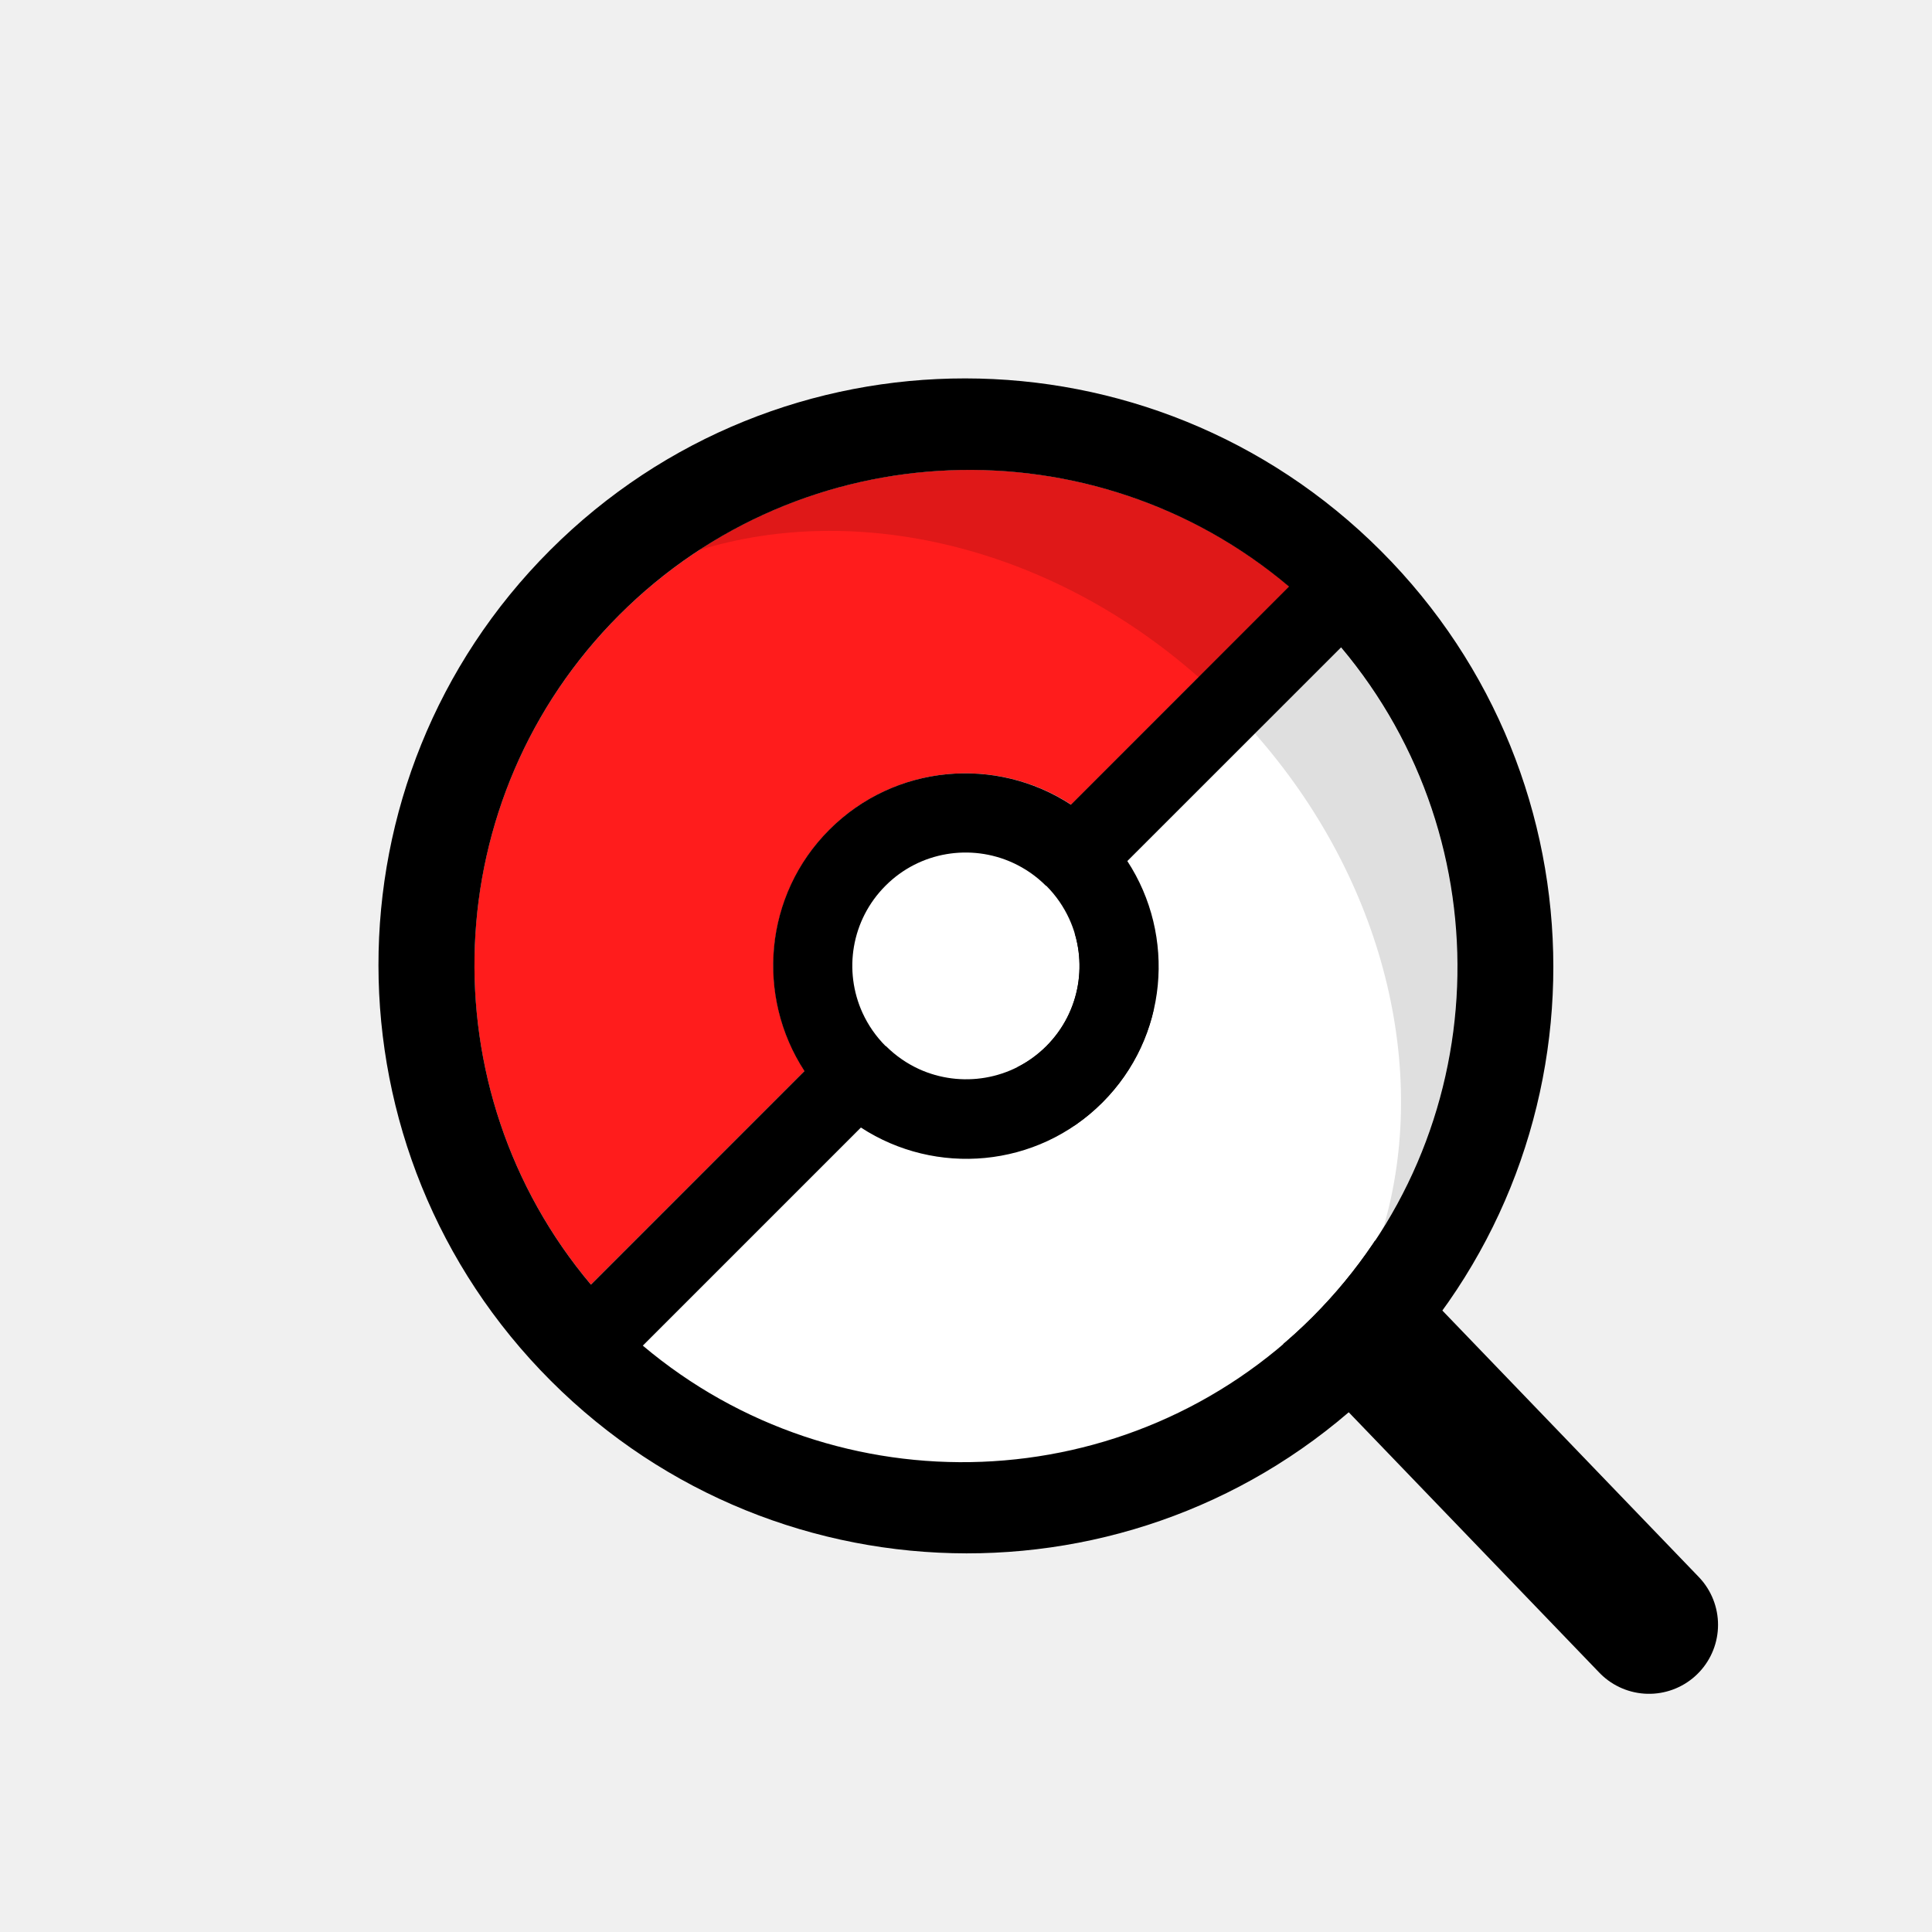
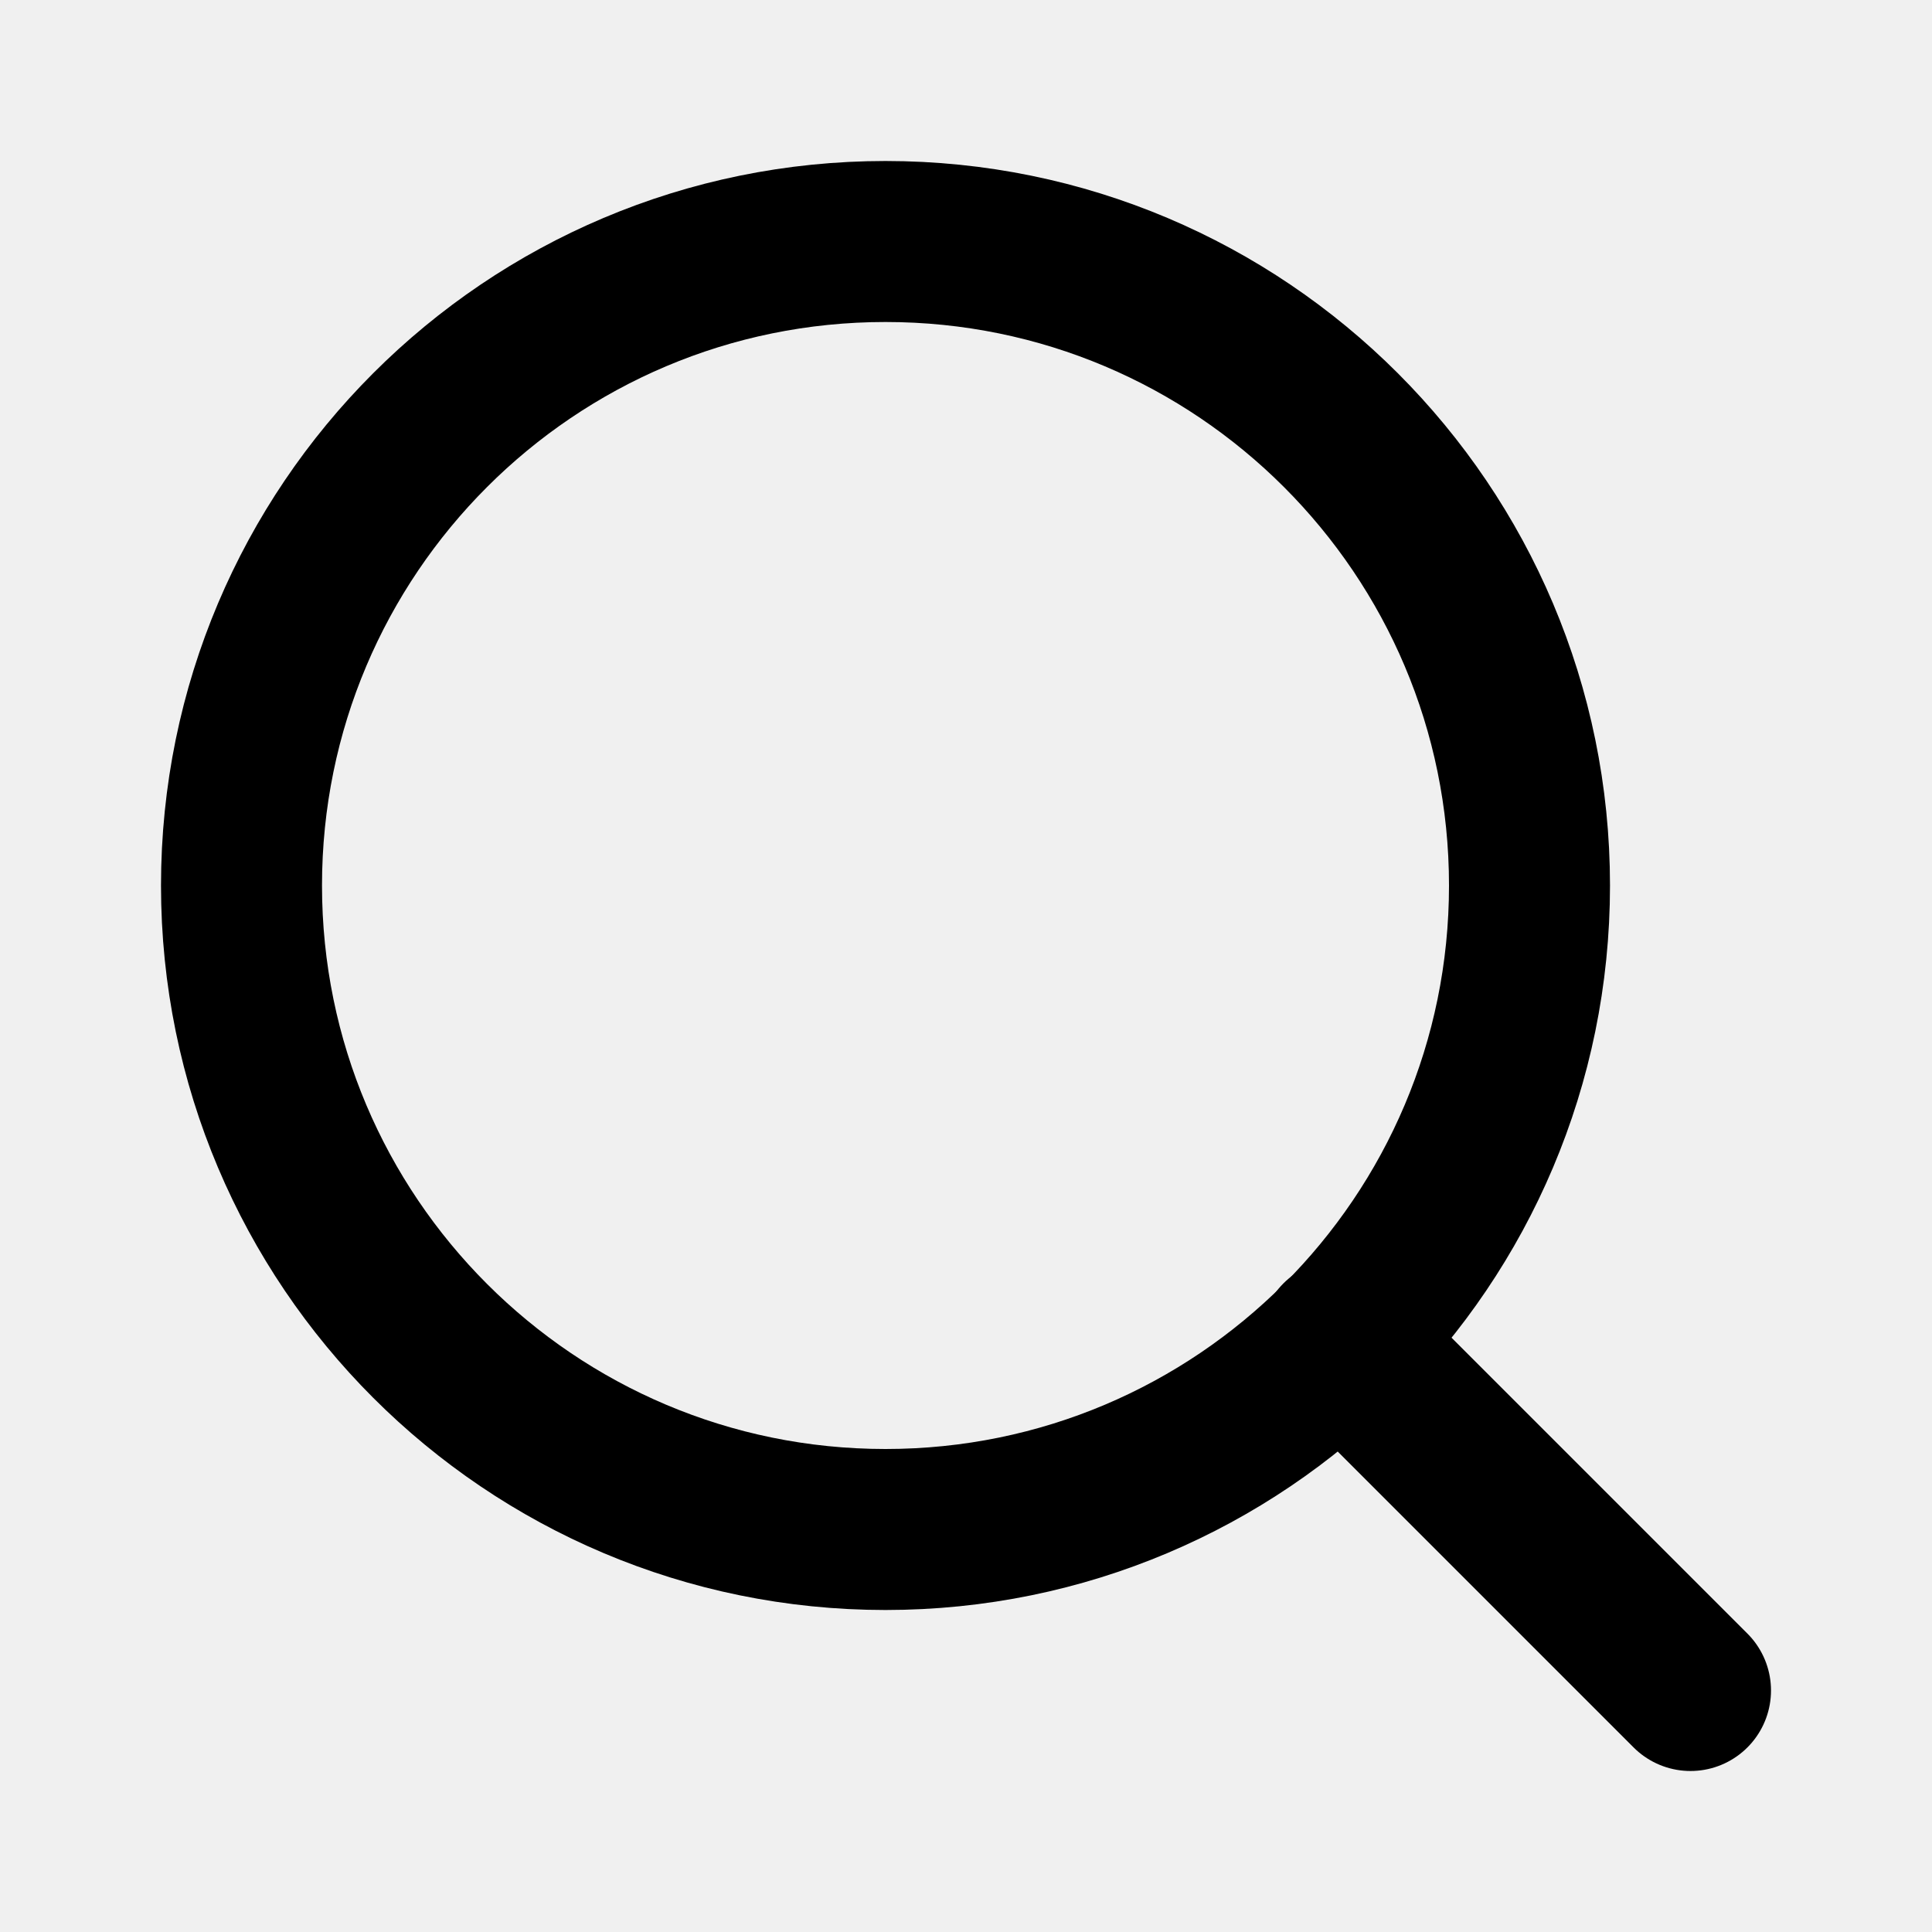
- <svg xmlns="http://www.w3.org/2000/svg" width="28" height="28" viewBox="0 0 28 28" fill="none">
-   <path d="M15.11 14.415L23.899 23.548" stroke="black" stroke-width="2" stroke-linecap="round" />
-   <g clip-path="url(#clip0_12_889)">
-     <path d="M15.975 15.977C15.025 16.927 13.558 17.046 12.475 16.338L9.314 19.499C12.141 21.88 16.364 21.743 19.02 19.088C21.675 16.433 21.814 12.207 19.431 9.382L16.336 12.477C17.046 13.563 16.925 15.027 15.975 15.977Z" fill="white" />
-     <path d="M20.049 17.794C21.662 15.192 21.456 11.783 19.431 9.382L18.185 10.628C20.068 12.761 20.718 15.513 20.049 17.794Z" fill="#DFDFDF" />
-     <path d="M15.162 12.836C15.159 12.838 15.159 12.838 15.162 12.836C15.016 12.694 14.853 12.584 14.679 12.504C14.071 12.225 13.332 12.337 12.834 12.836C12.335 13.335 12.225 14.076 12.501 14.681C12.581 14.855 12.692 15.018 12.836 15.162L12.838 15.159C12.982 15.303 13.145 15.414 13.319 15.494C13.927 15.773 14.666 15.66 15.164 15.162C15.663 14.663 15.773 13.922 15.497 13.316C15.419 13.145 15.306 12.98 15.162 12.836Z" fill="white" />
-     <path d="M12.025 12.023C12.975 11.073 14.442 10.954 15.525 11.662L18.686 8.501C15.857 6.118 11.633 6.255 8.976 8.912C6.318 11.57 6.184 15.791 8.564 18.618L11.662 15.521C10.954 14.437 11.075 12.973 12.025 12.023Z" fill="#FF1C1C" />
-     <path d="M17.369 9.813L18.682 8.501C16.238 6.443 12.749 6.265 10.133 7.972C12.428 7.266 15.216 7.913 17.369 9.813Z" fill="#DF1818" />
-     <path d="M8.976 8.912C11.633 6.255 15.857 6.118 18.681 8.501L15.521 11.662C14.437 10.954 12.971 11.073 12.021 12.023C11.07 12.973 10.952 14.44 11.659 15.523L8.564 18.618C6.184 15.791 6.321 11.568 8.976 8.912ZM14.679 12.504C14.853 12.584 15.016 12.694 15.159 12.838L15.162 12.836C15.306 12.98 15.416 13.142 15.496 13.316C15.775 13.924 15.663 14.663 15.164 15.162C14.665 15.66 13.924 15.77 13.319 15.494C13.145 15.414 12.982 15.303 12.838 15.159L12.836 15.162C12.692 15.018 12.581 14.855 12.501 14.681C12.223 14.073 12.335 13.335 12.834 12.836C13.332 12.337 14.073 12.227 14.679 12.504ZM19.022 19.09C16.364 21.747 12.141 21.884 9.316 19.502L12.477 16.341C13.56 17.048 15.027 16.93 15.977 15.979C16.927 15.029 17.046 13.563 16.338 12.479L19.436 9.382C21.814 12.207 21.679 16.433 19.022 19.09ZM7.972 7.974C4.651 11.295 4.657 16.686 7.984 20.013C11.312 23.341 16.703 23.346 20.023 20.026C23.344 16.705 23.343 11.314 20.013 7.984C16.684 4.654 11.295 4.651 7.972 7.974Z" fill="black" />
-   </g>
-   <defs>
-     <clipPath id="clip0_12_889">
-       <rect width="19.799" height="19.799" fill="white" transform="translate(0 14) rotate(-45)" />
-     </clipPath>
-   </defs>
+ <svg xmlns="http://www.w3.org/2000/svg" viewBox="0 0 24 24" fill="none" stroke="currentColor" stroke-width="2" stroke-linecap="round" stroke-linejoin="round" class="feather feather-search">
+   <circle cx="11" cy="11" r="8" />
+   <line x1="21" y1="21" x2="16.65" y2="16.65" />
</svg>
